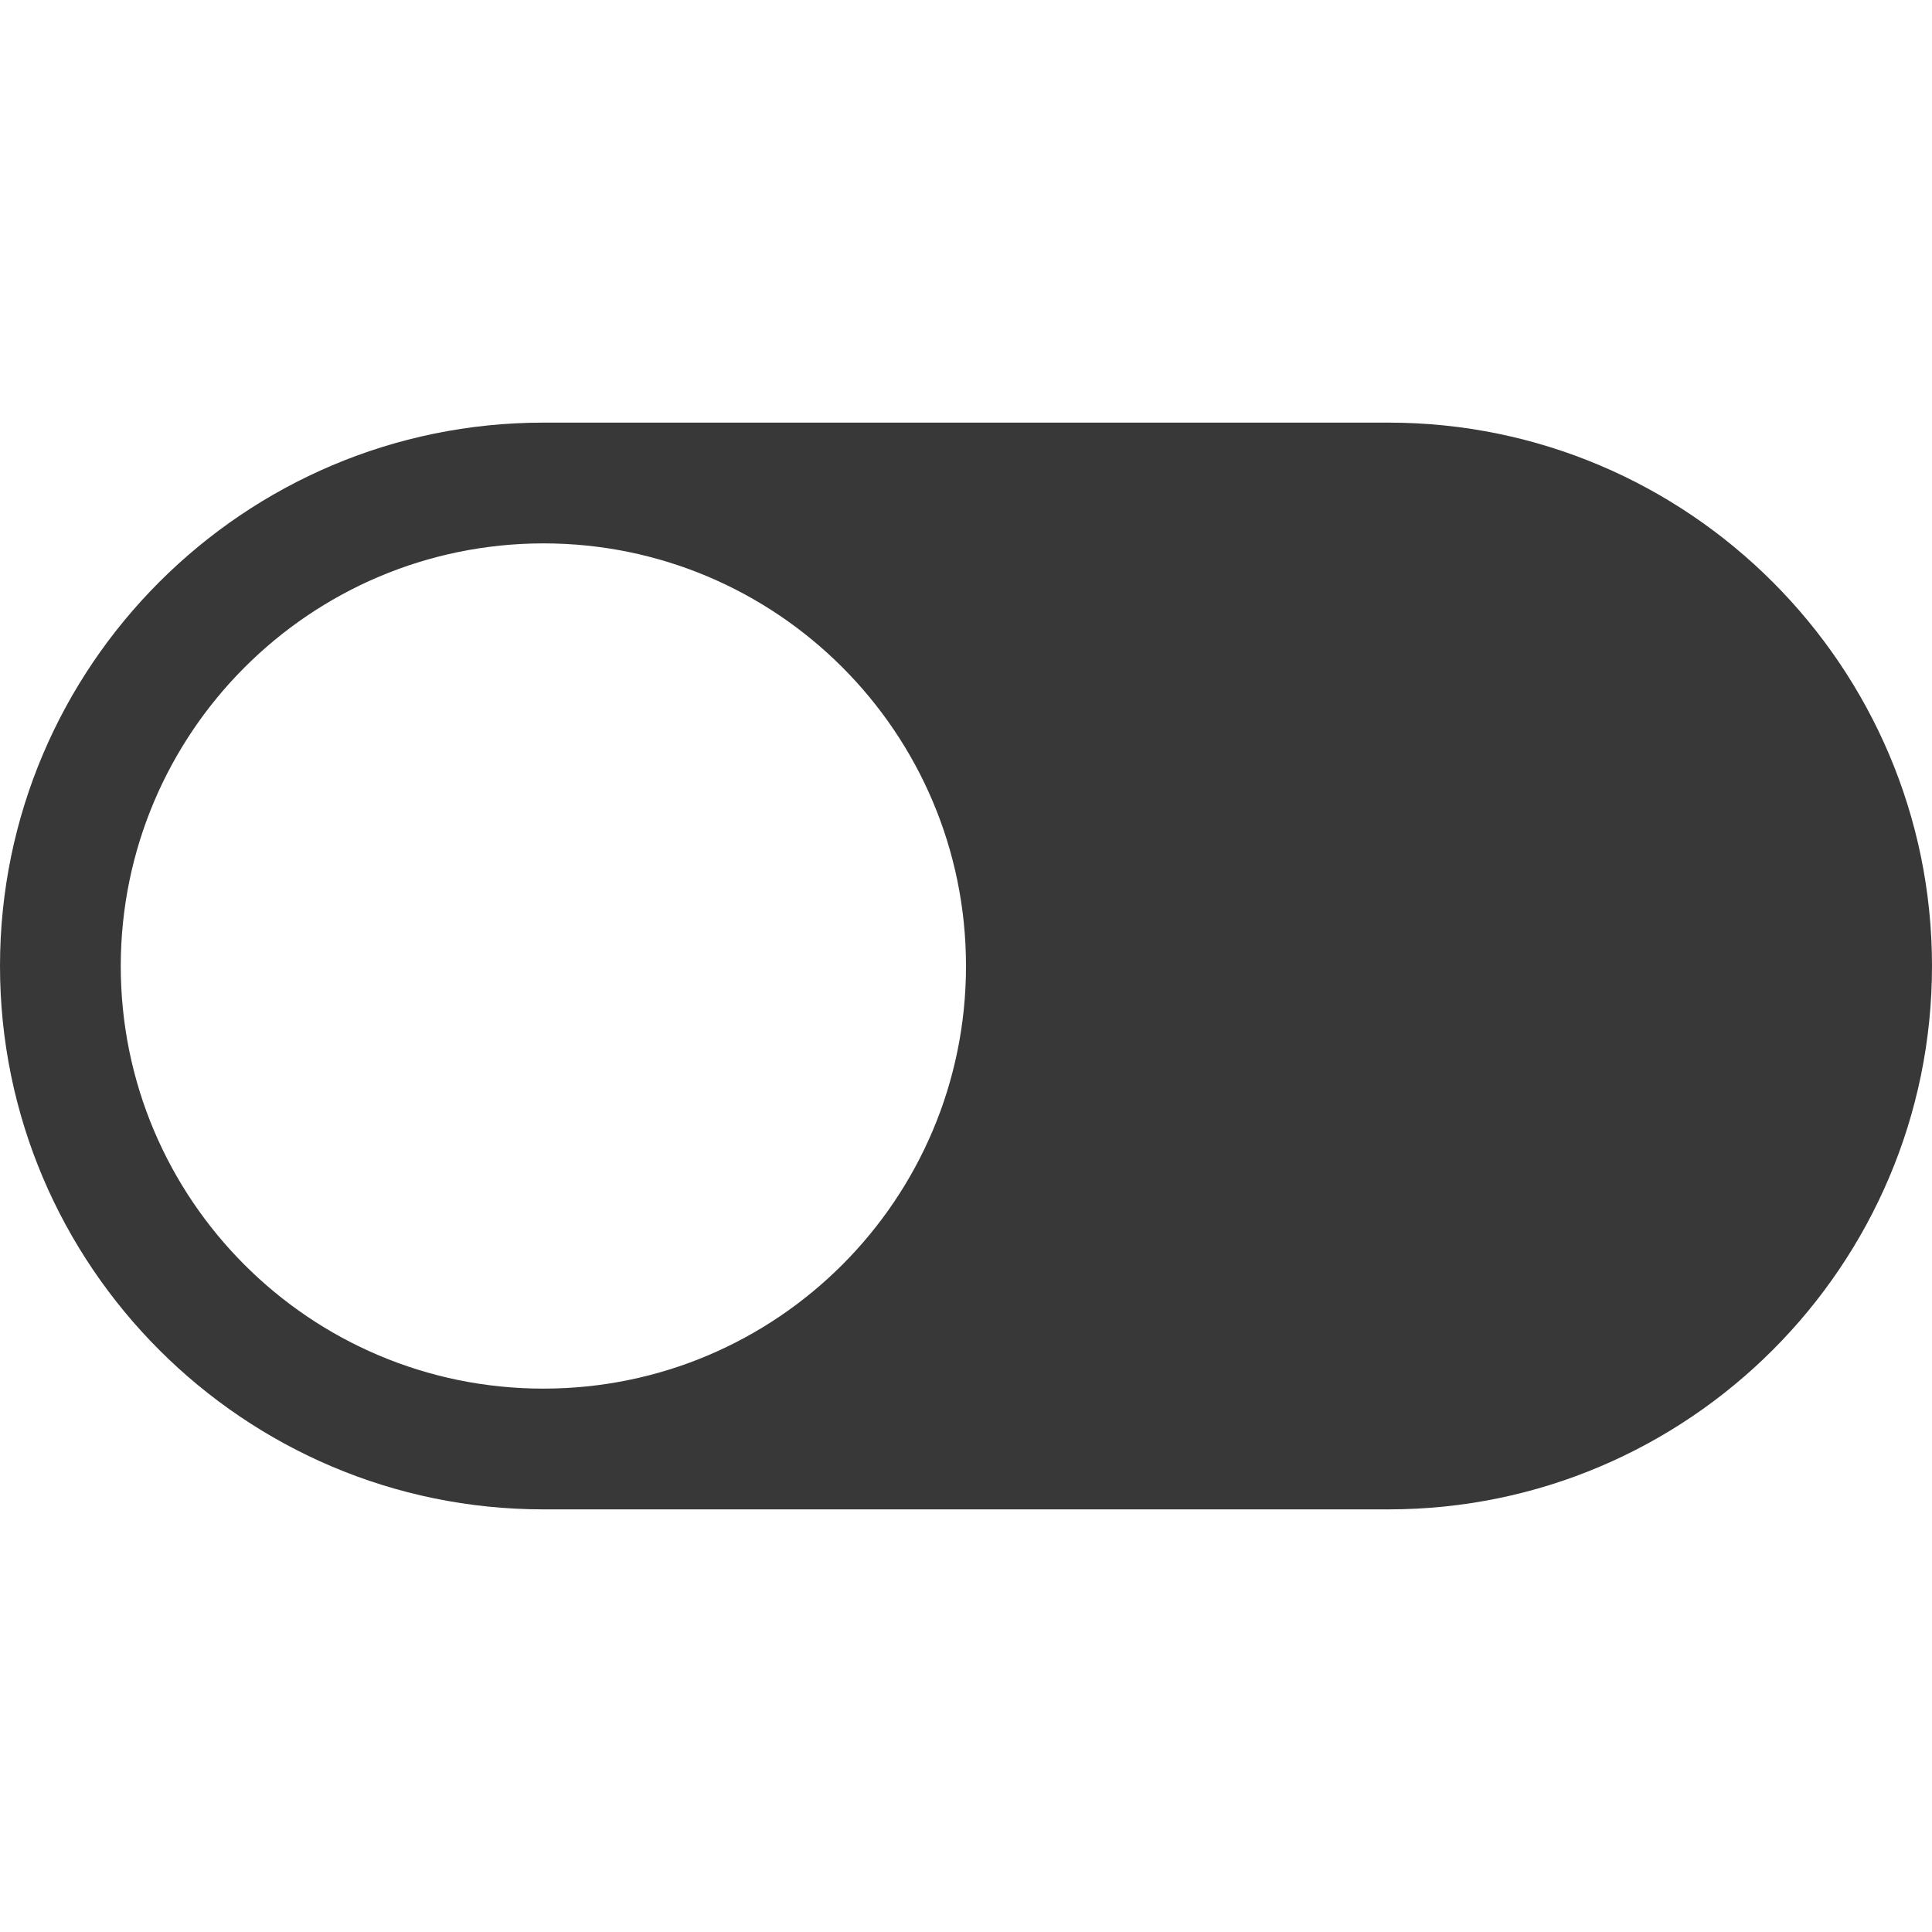
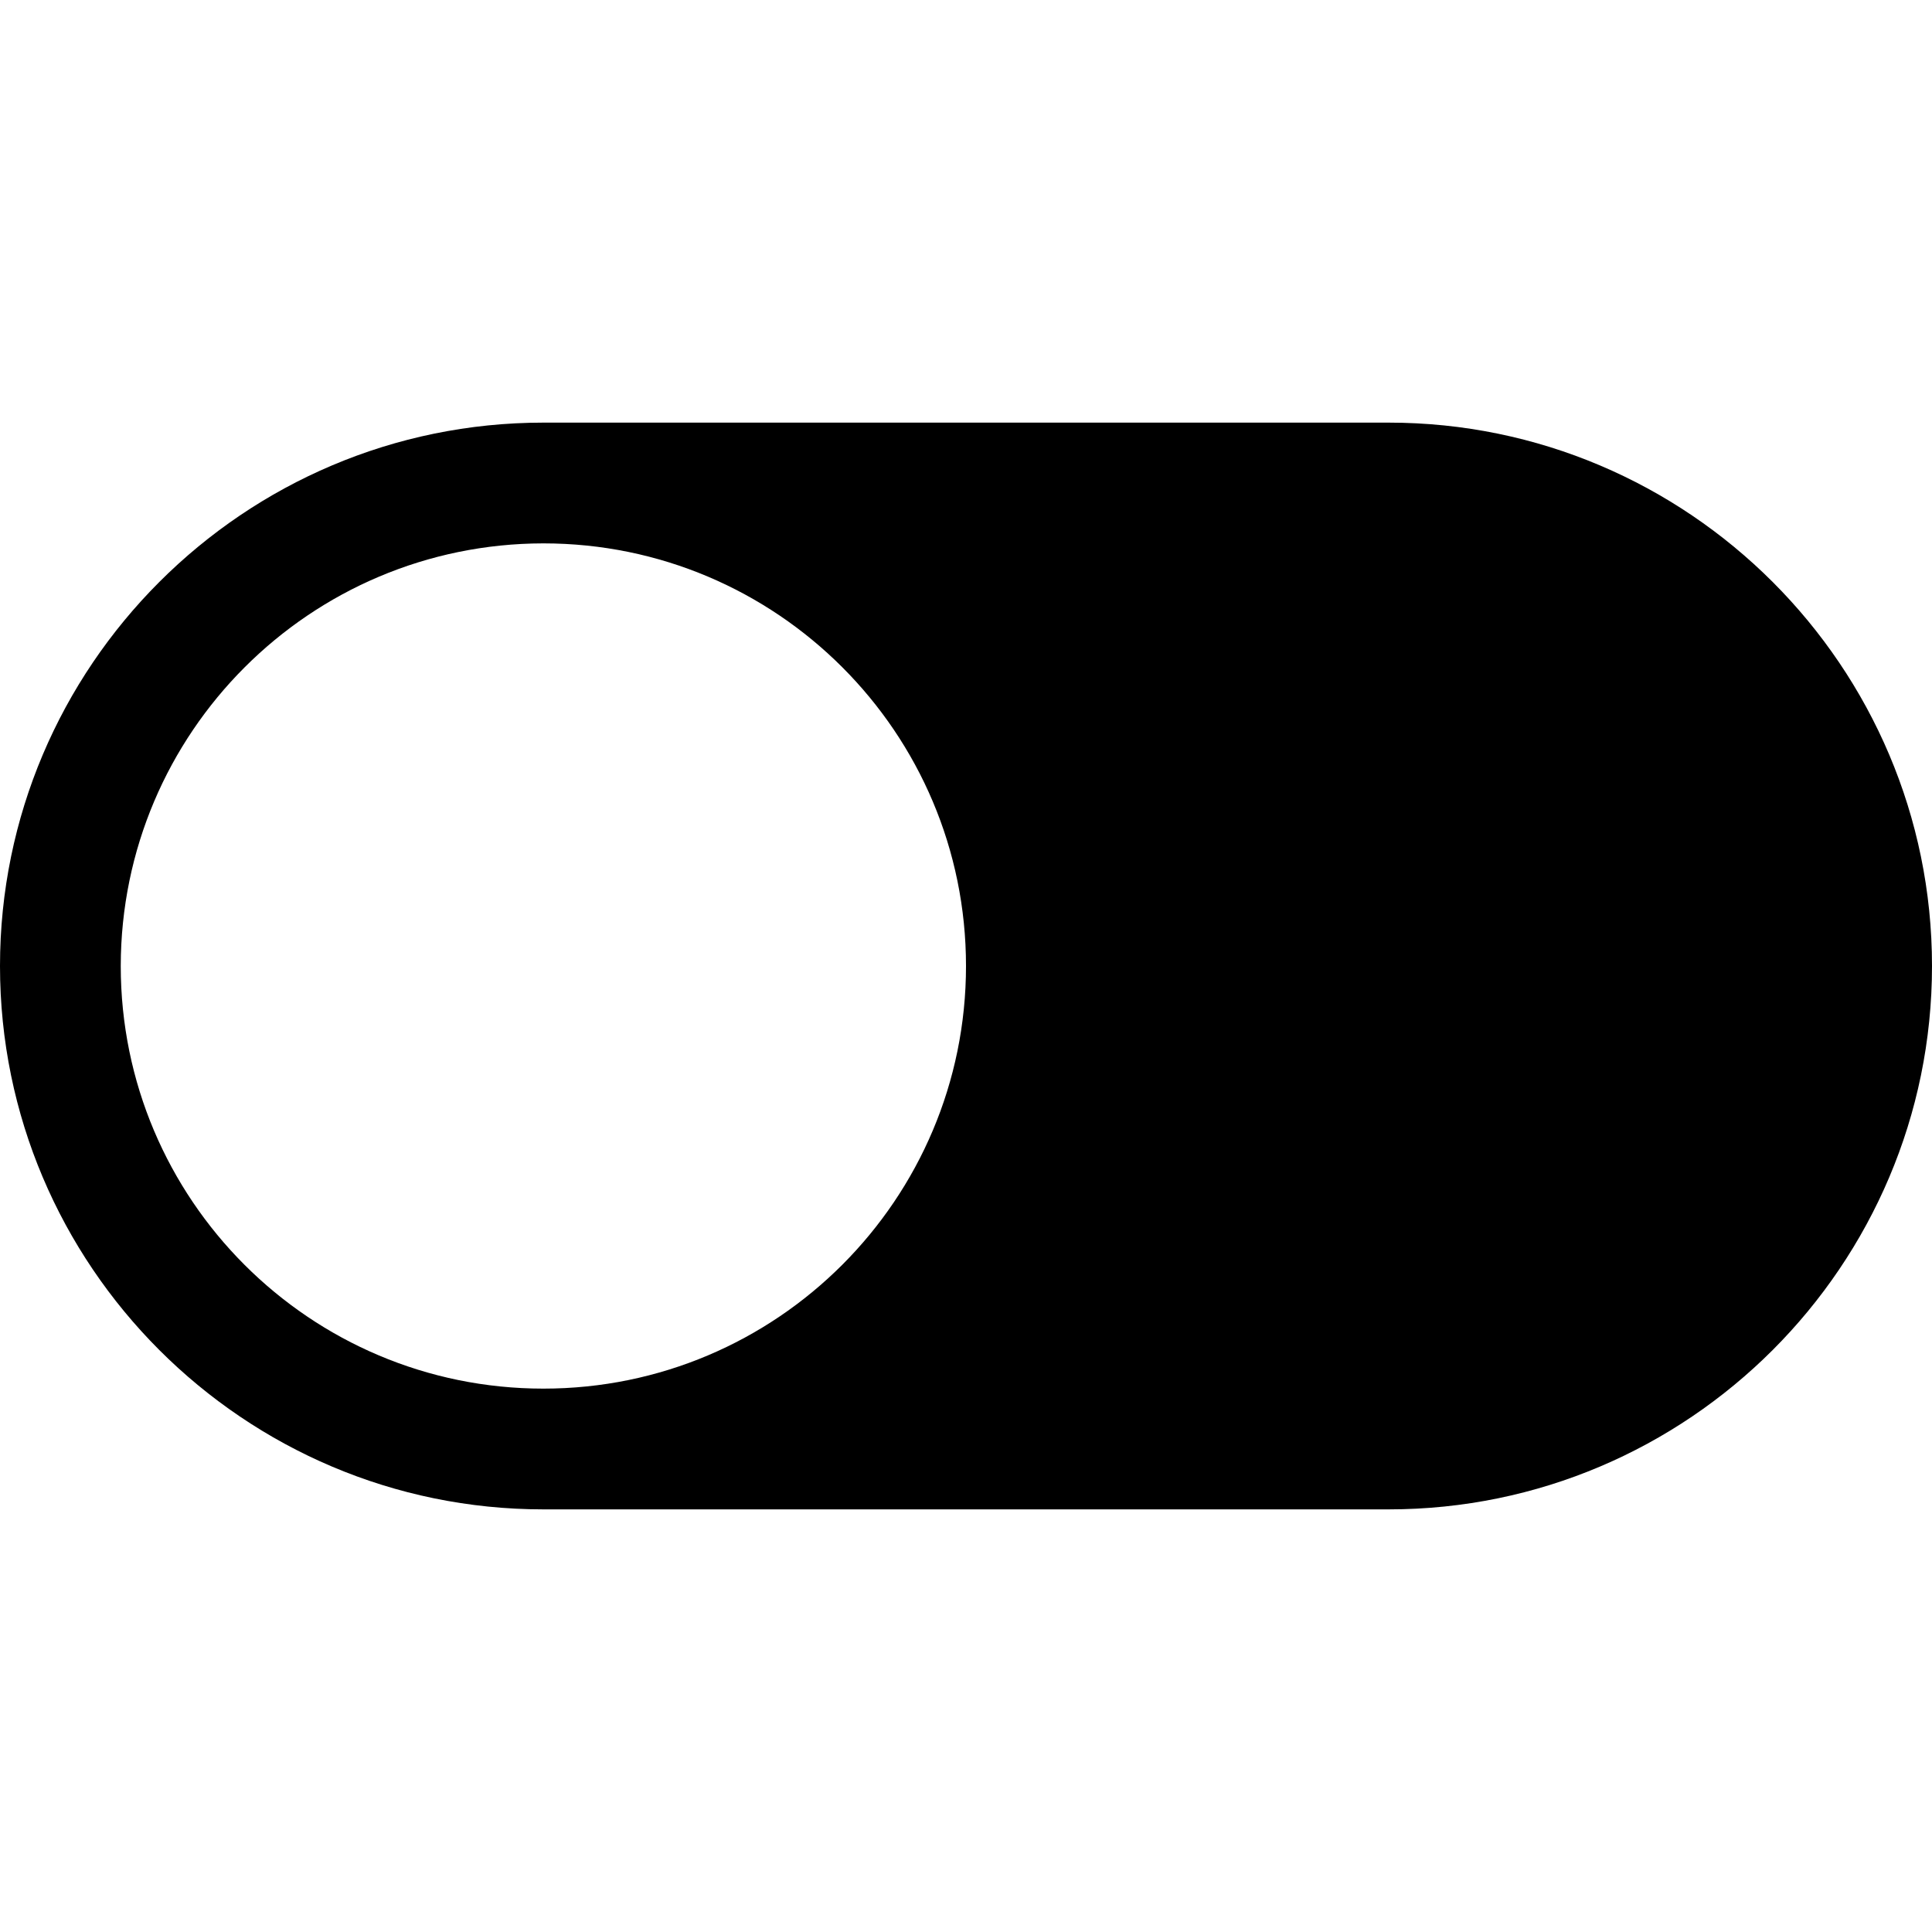
<svg xmlns="http://www.w3.org/2000/svg" width="512" height="512">
  <g class="layer">
-     <path d="m368,112l-224,0c-79.4,0 -144,64.6 -144,144s64.6,144 144,144l224,0c79.4,0 144,-64.6 144,-144s-64.6,-144 -144,-144zm0,256a112,112 0 1 1 112,-112a112.12,112.12 0 0 1 -112,112z" fill="#383838" id="svg_1" transform="rotate(180 256 256)" />
+     <path d="m368,112l-224,0c-79.4,0 -144,64.6 -144,144s64.6,144 144,144l224,0c79.4,0 144,-64.6 144,-144s-64.6,-144 -144,-144zm0,256a112,112 0 1 1 112,-112a112.12,112.12 0 0 1 -112,112z" fill="#000000" id="svg_1" transform="rotate(180 256 256)" />
  </g>
</svg>
